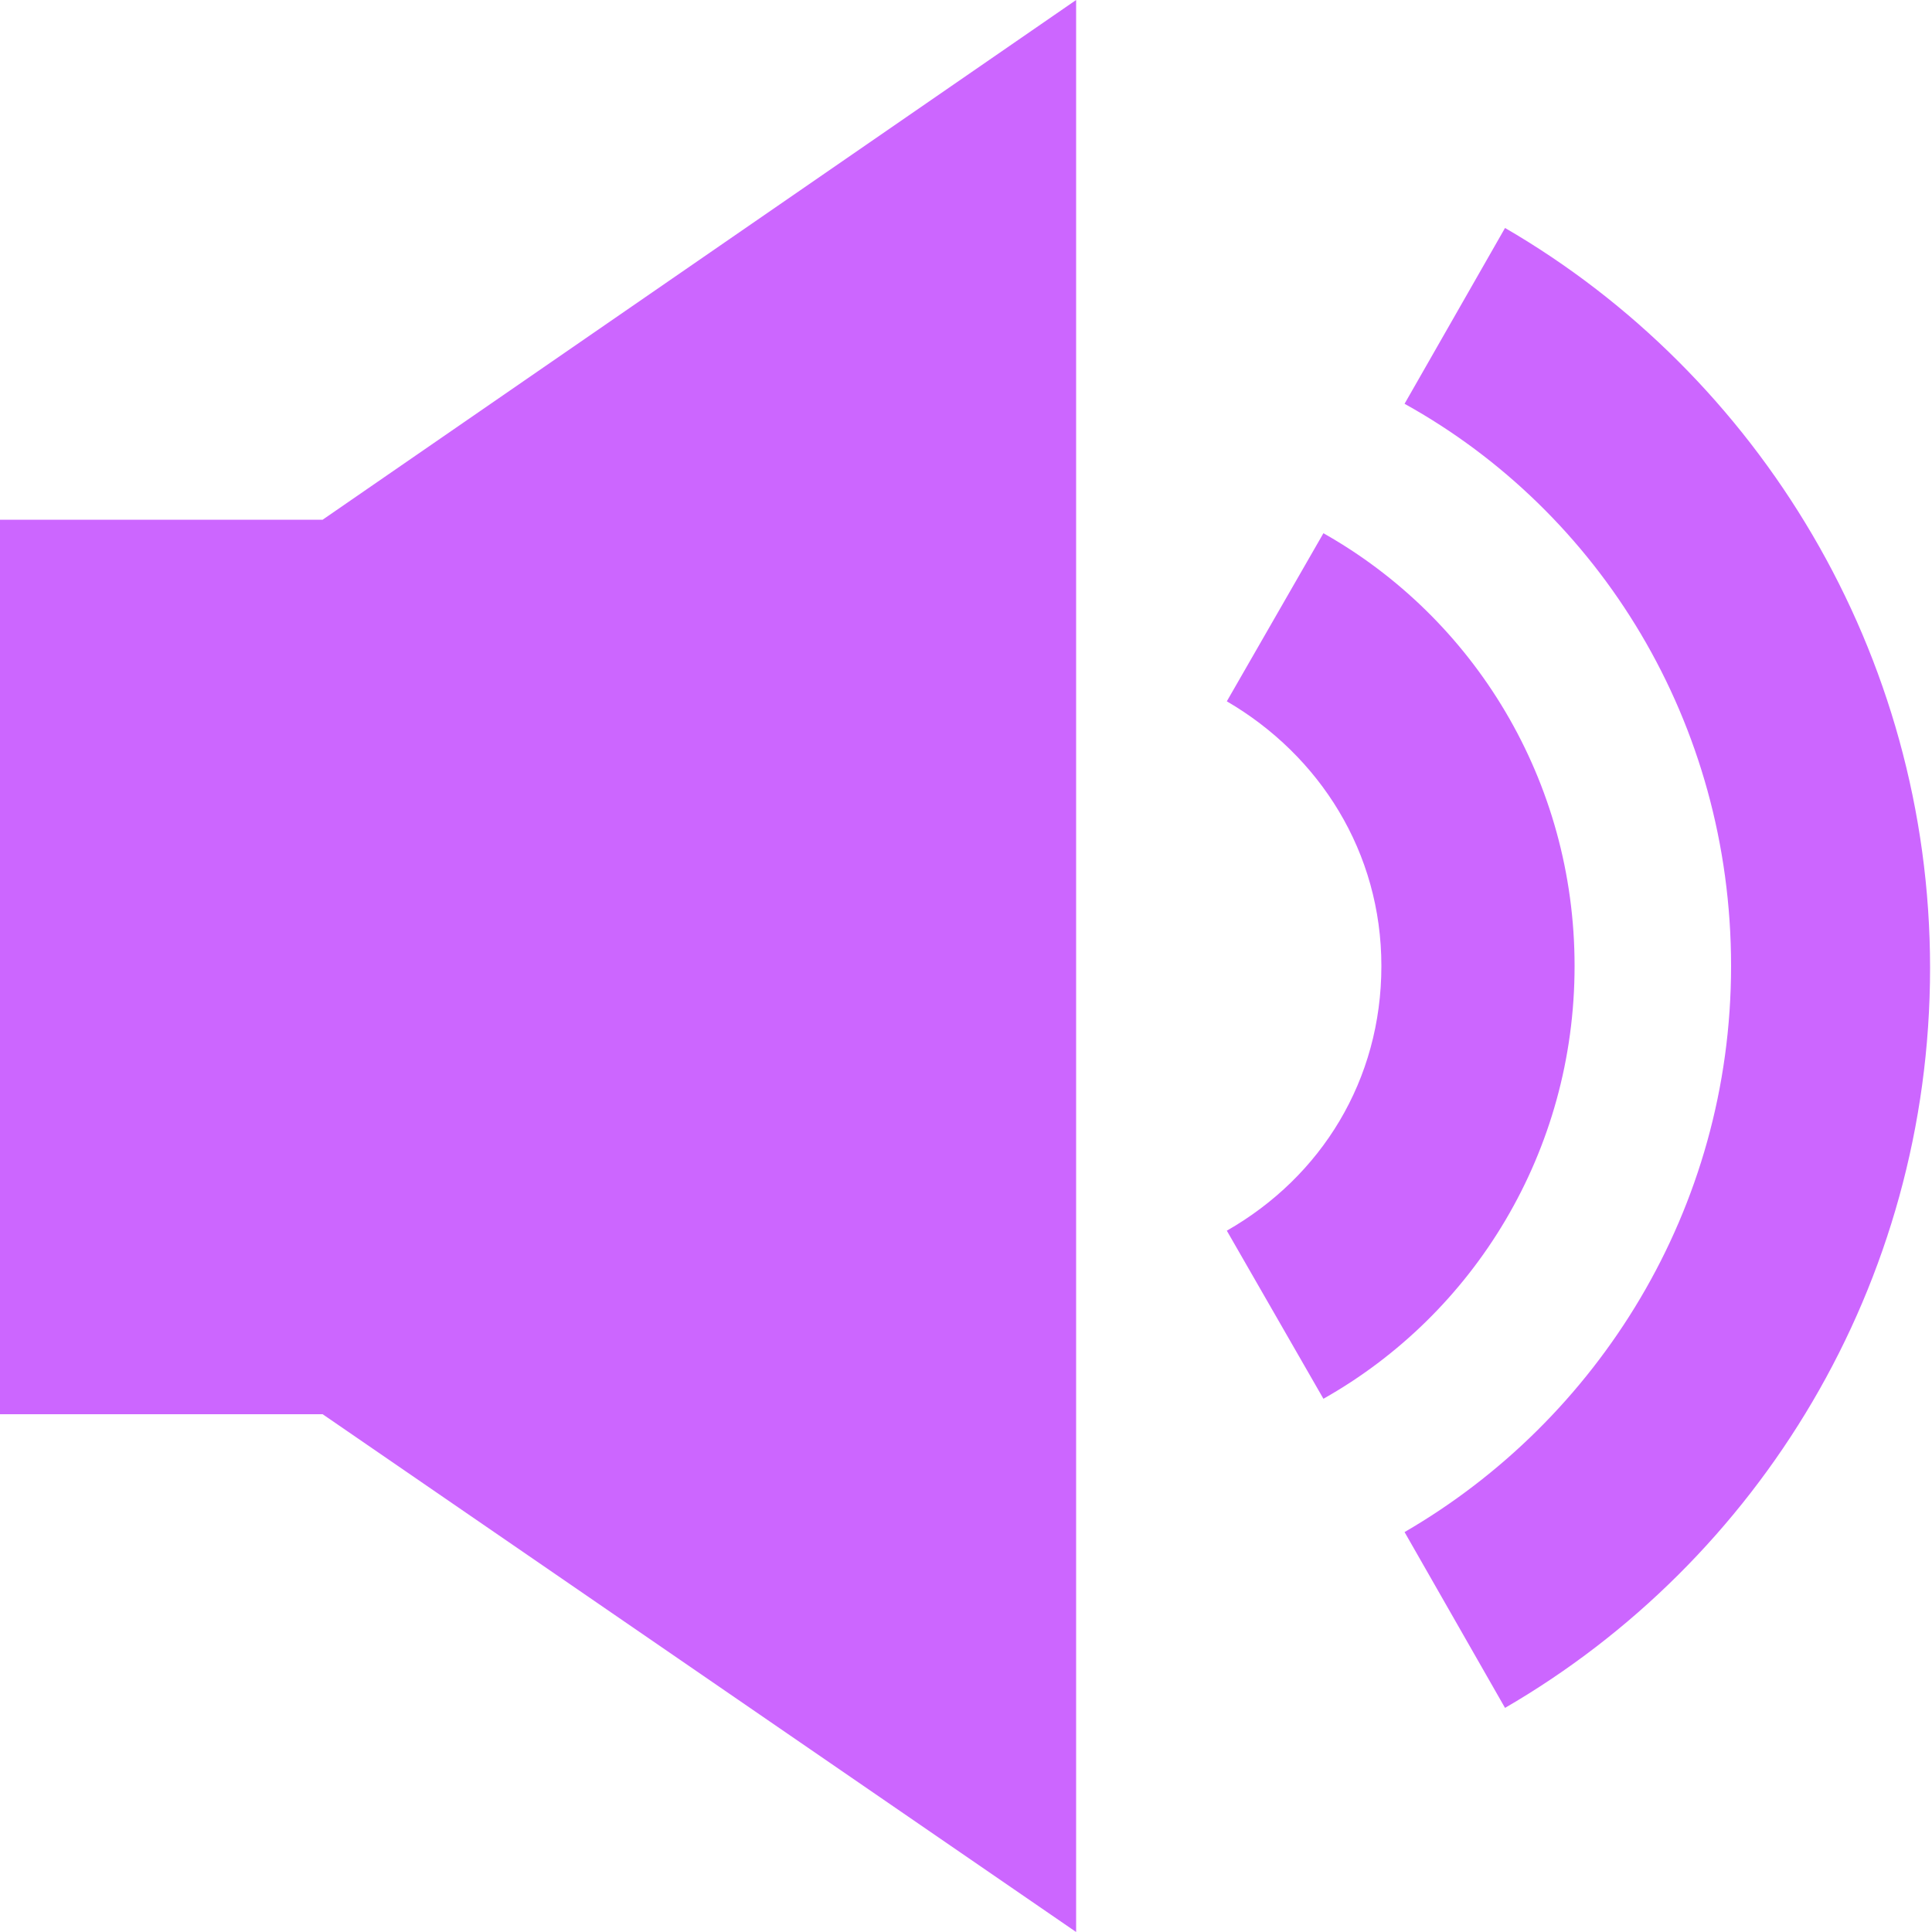
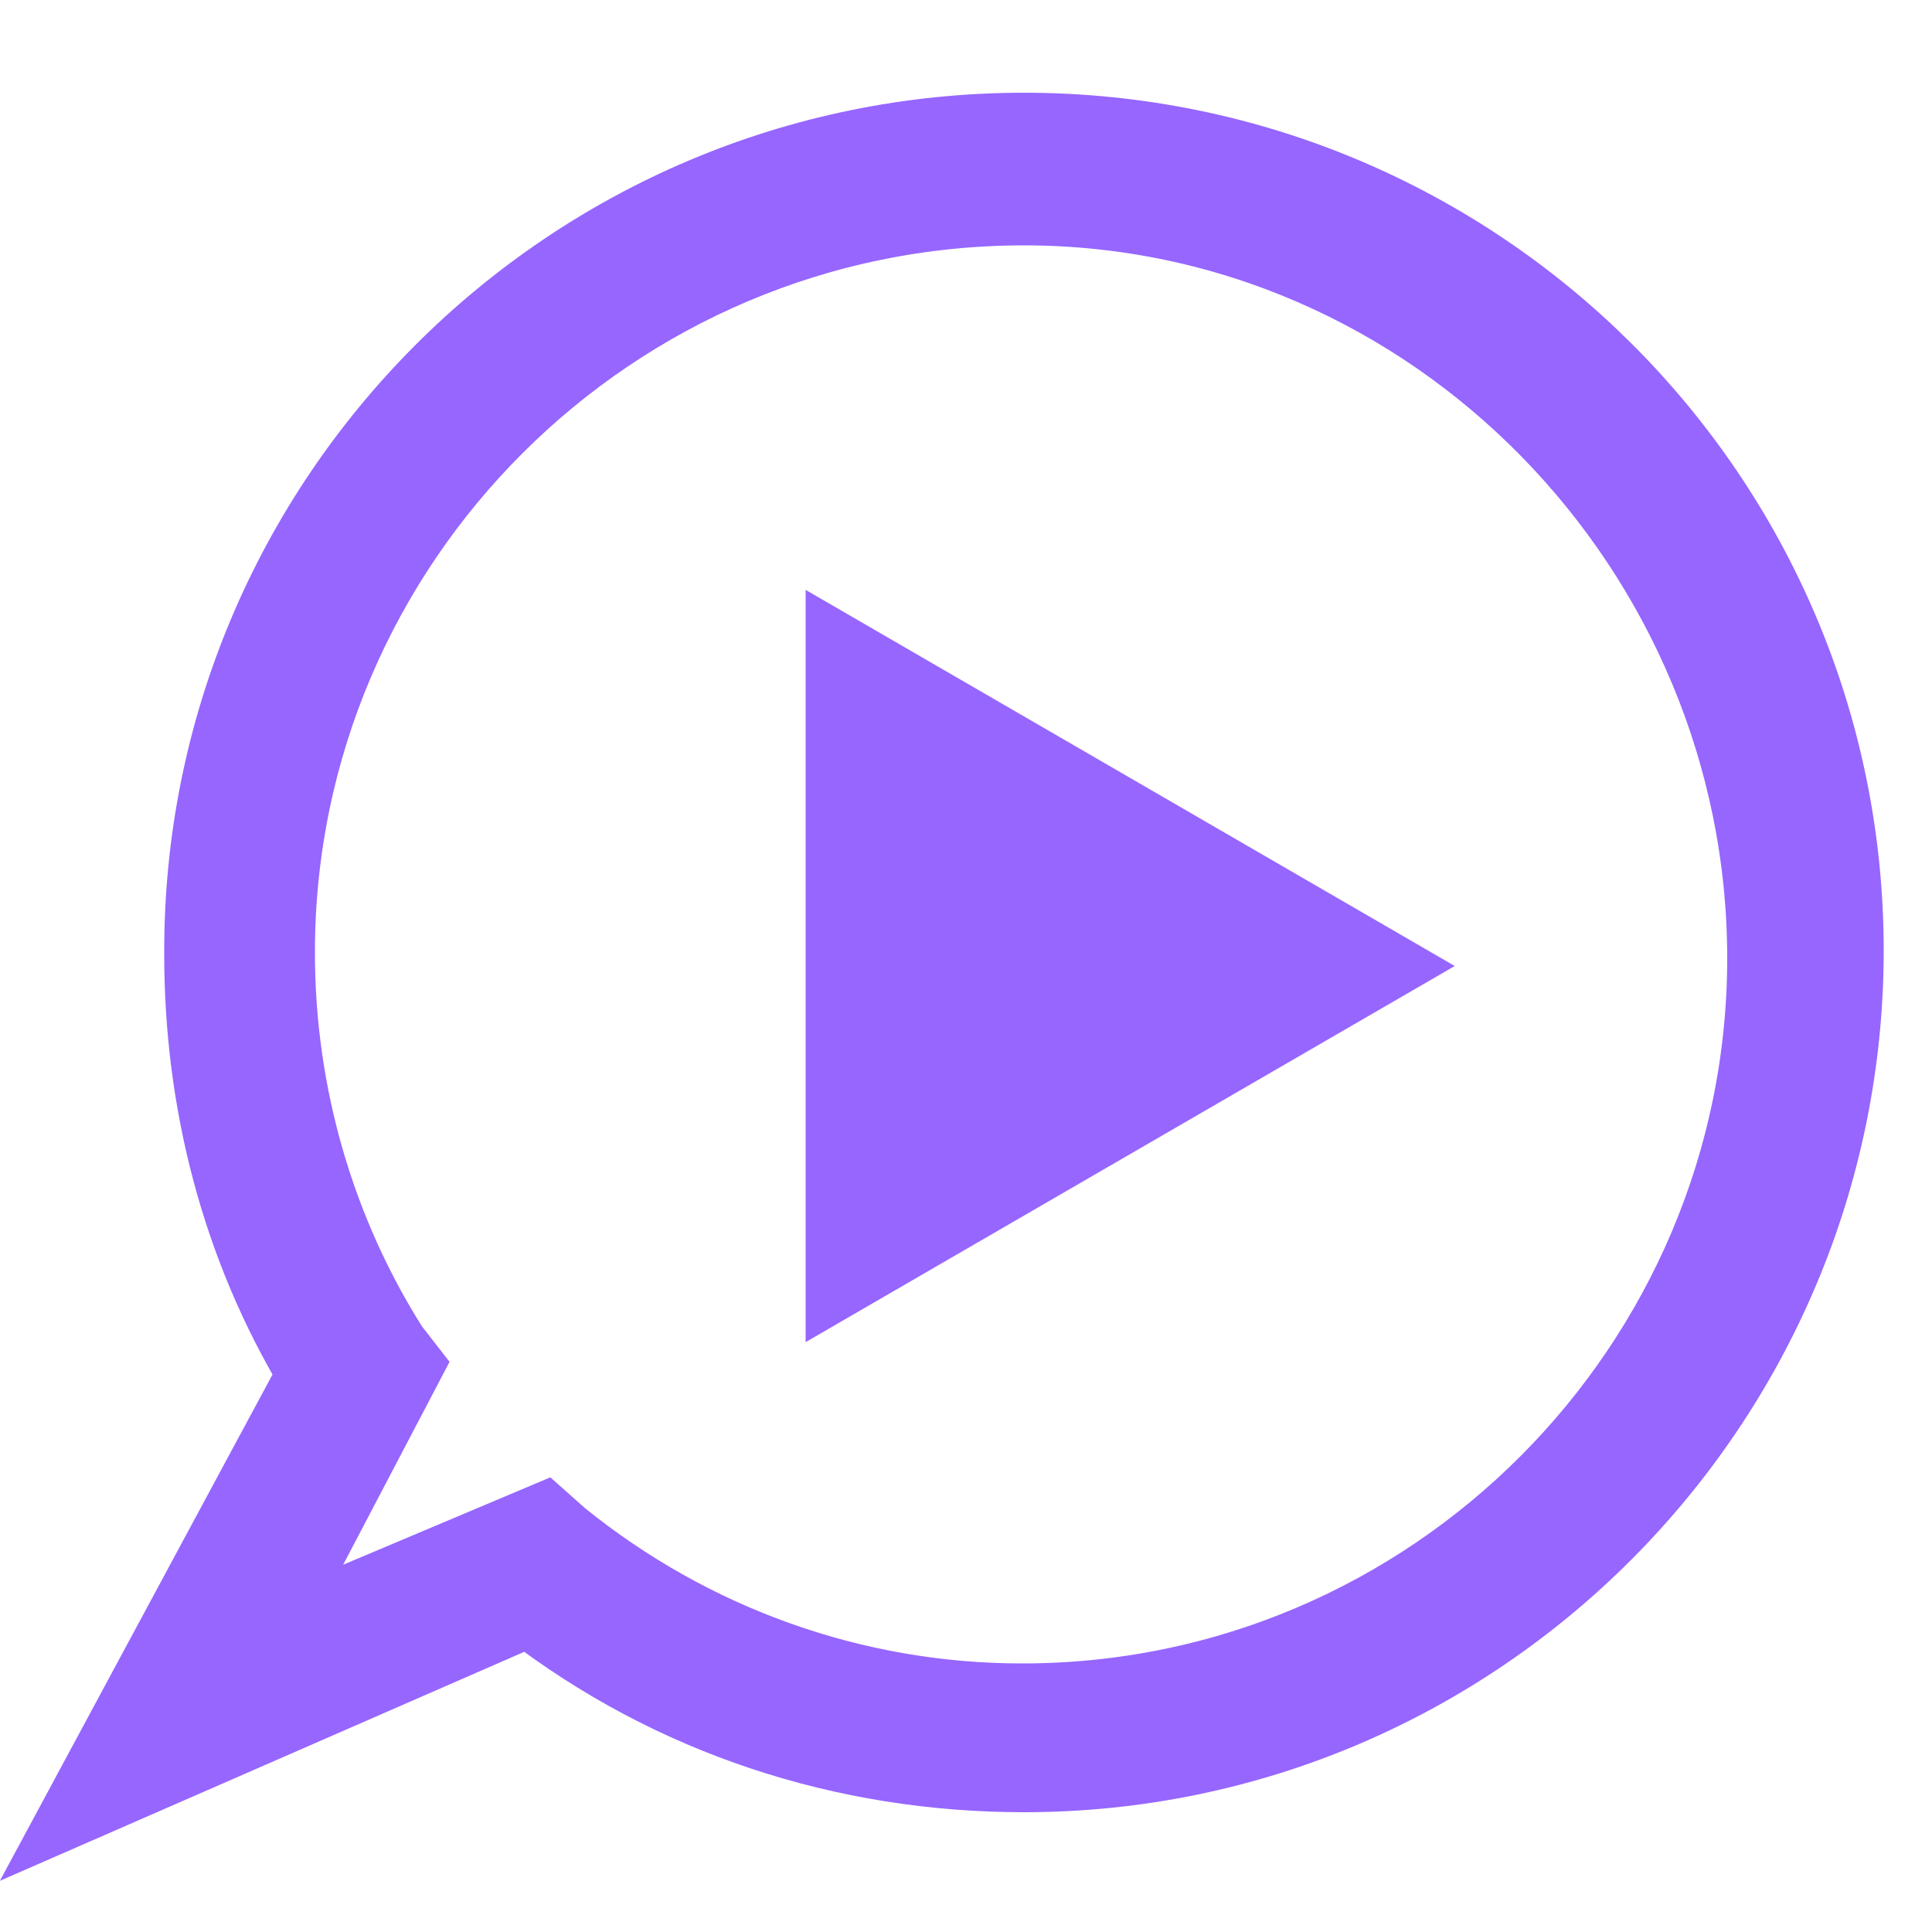
<svg xmlns="http://www.w3.org/2000/svg" viewBox="0 0 100 100">
-   <path d="M16.7 26.9H0v46.3h16.7l39 26.8V0l-39 26.9M89.6 50c0 12.6-6.9 23.5-16.9 29.3l5.2 9.1c13.1-7.6 22-21.9 22-38.3 0-16.3-8.9-30.7-22-38.3l-5.2 9.1C82.8 26.5 89.6 37.4 89.6 50zm-18.1 0c0 5.9-3.1 10.9-8 13.7l5 8.7c7.8-4.4 13-12.8 13-22.4s-5.2-18-13-22.4l-5 8.7c4.8 2.8 8 7.8 8 13.7z" fill="#c6f" />
+   <path d="M4.5 93.2l11.9-22.1c-4-6.6-5.9-14.1-5.9-21.7-.1-23.5 19-42.6 42.5-42.6s42.5 19 42.5 42.4-19 42.6-42.5 42.6c-9.3 0-18.2-2.9-25.6-8.6l-22.9 10zm23.6-14.4l.9.8c6.8 5.5 15.2 8.5 23.9 8.5 21.3 0 38.5-17.4 38.5-38.5S74.3 10.7 53 10.7 14.3 28 14.3 49.3c0 7.4 2.1 14.5 5.9 20.5l.7.9L13.4 85l14.7-6.2z" fill="#9666ff" stroke="#9666ff" stroke-width="4" stroke-miterlimit="10" />
+   <path d="M74.3 50L42.2 31.4v37.2L74.3 50z" fill="#9666ff" stroke="#9666ff" stroke-miterlimit="10" />
</svg>
